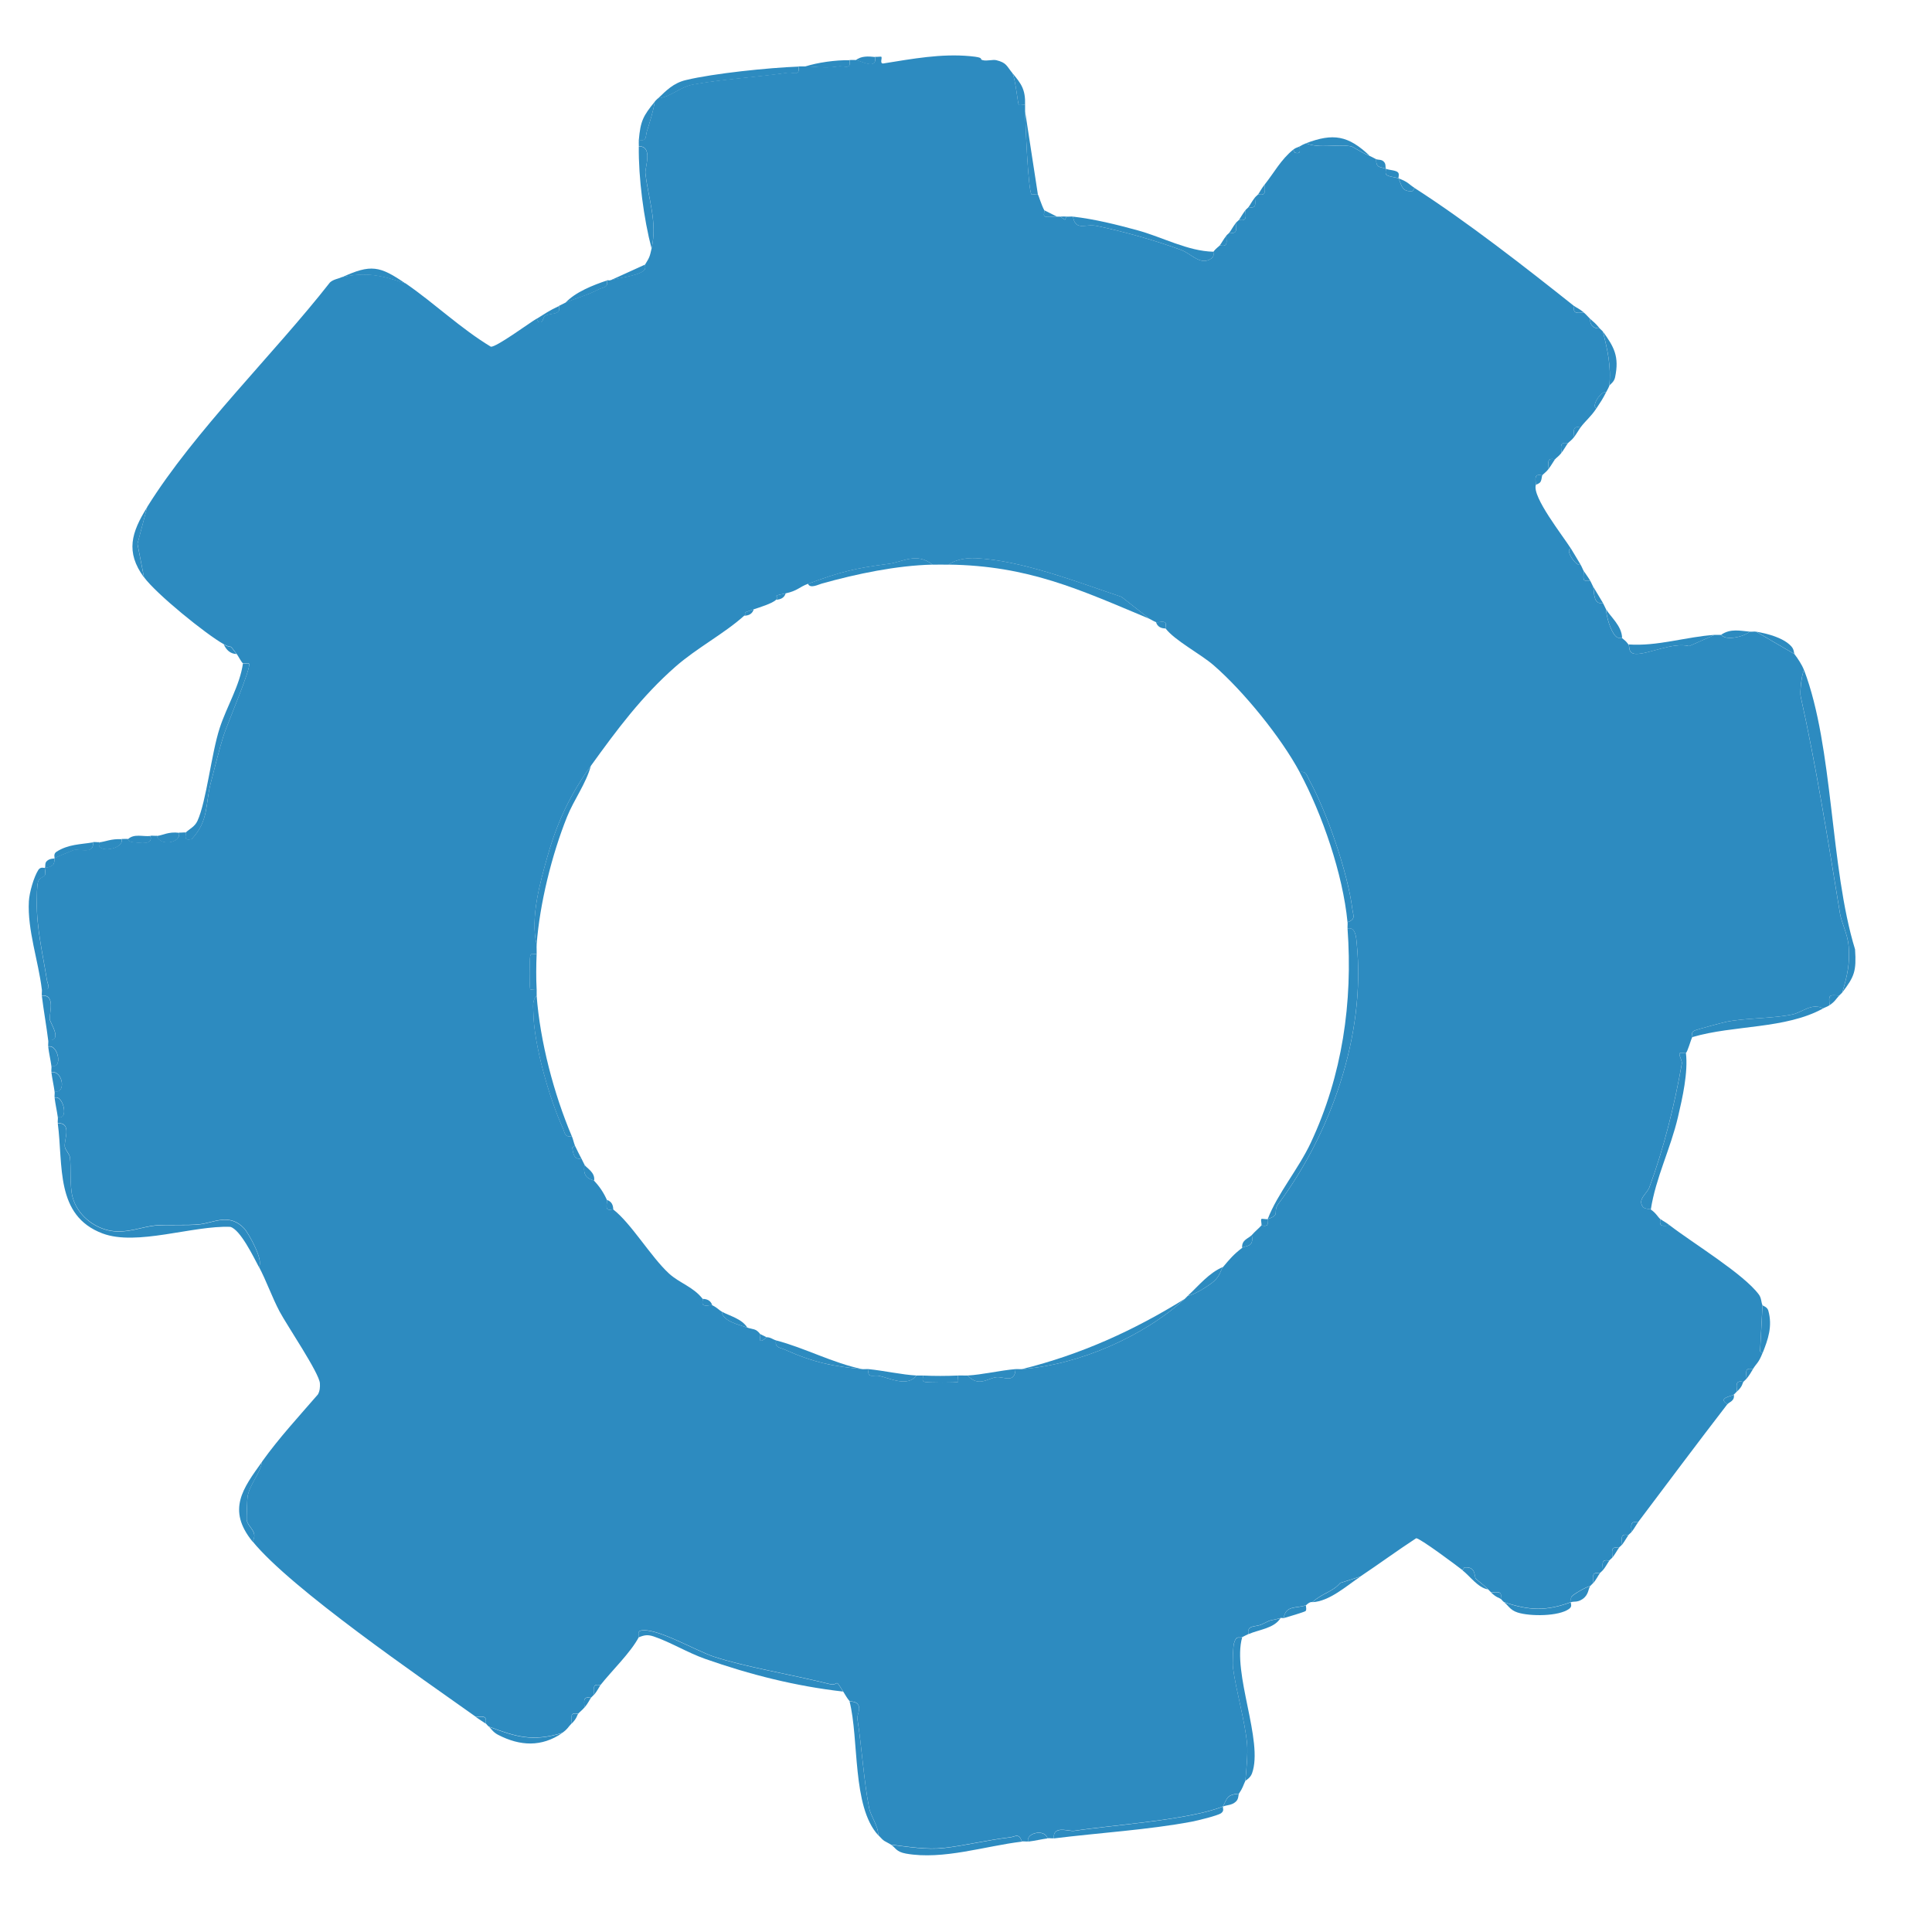
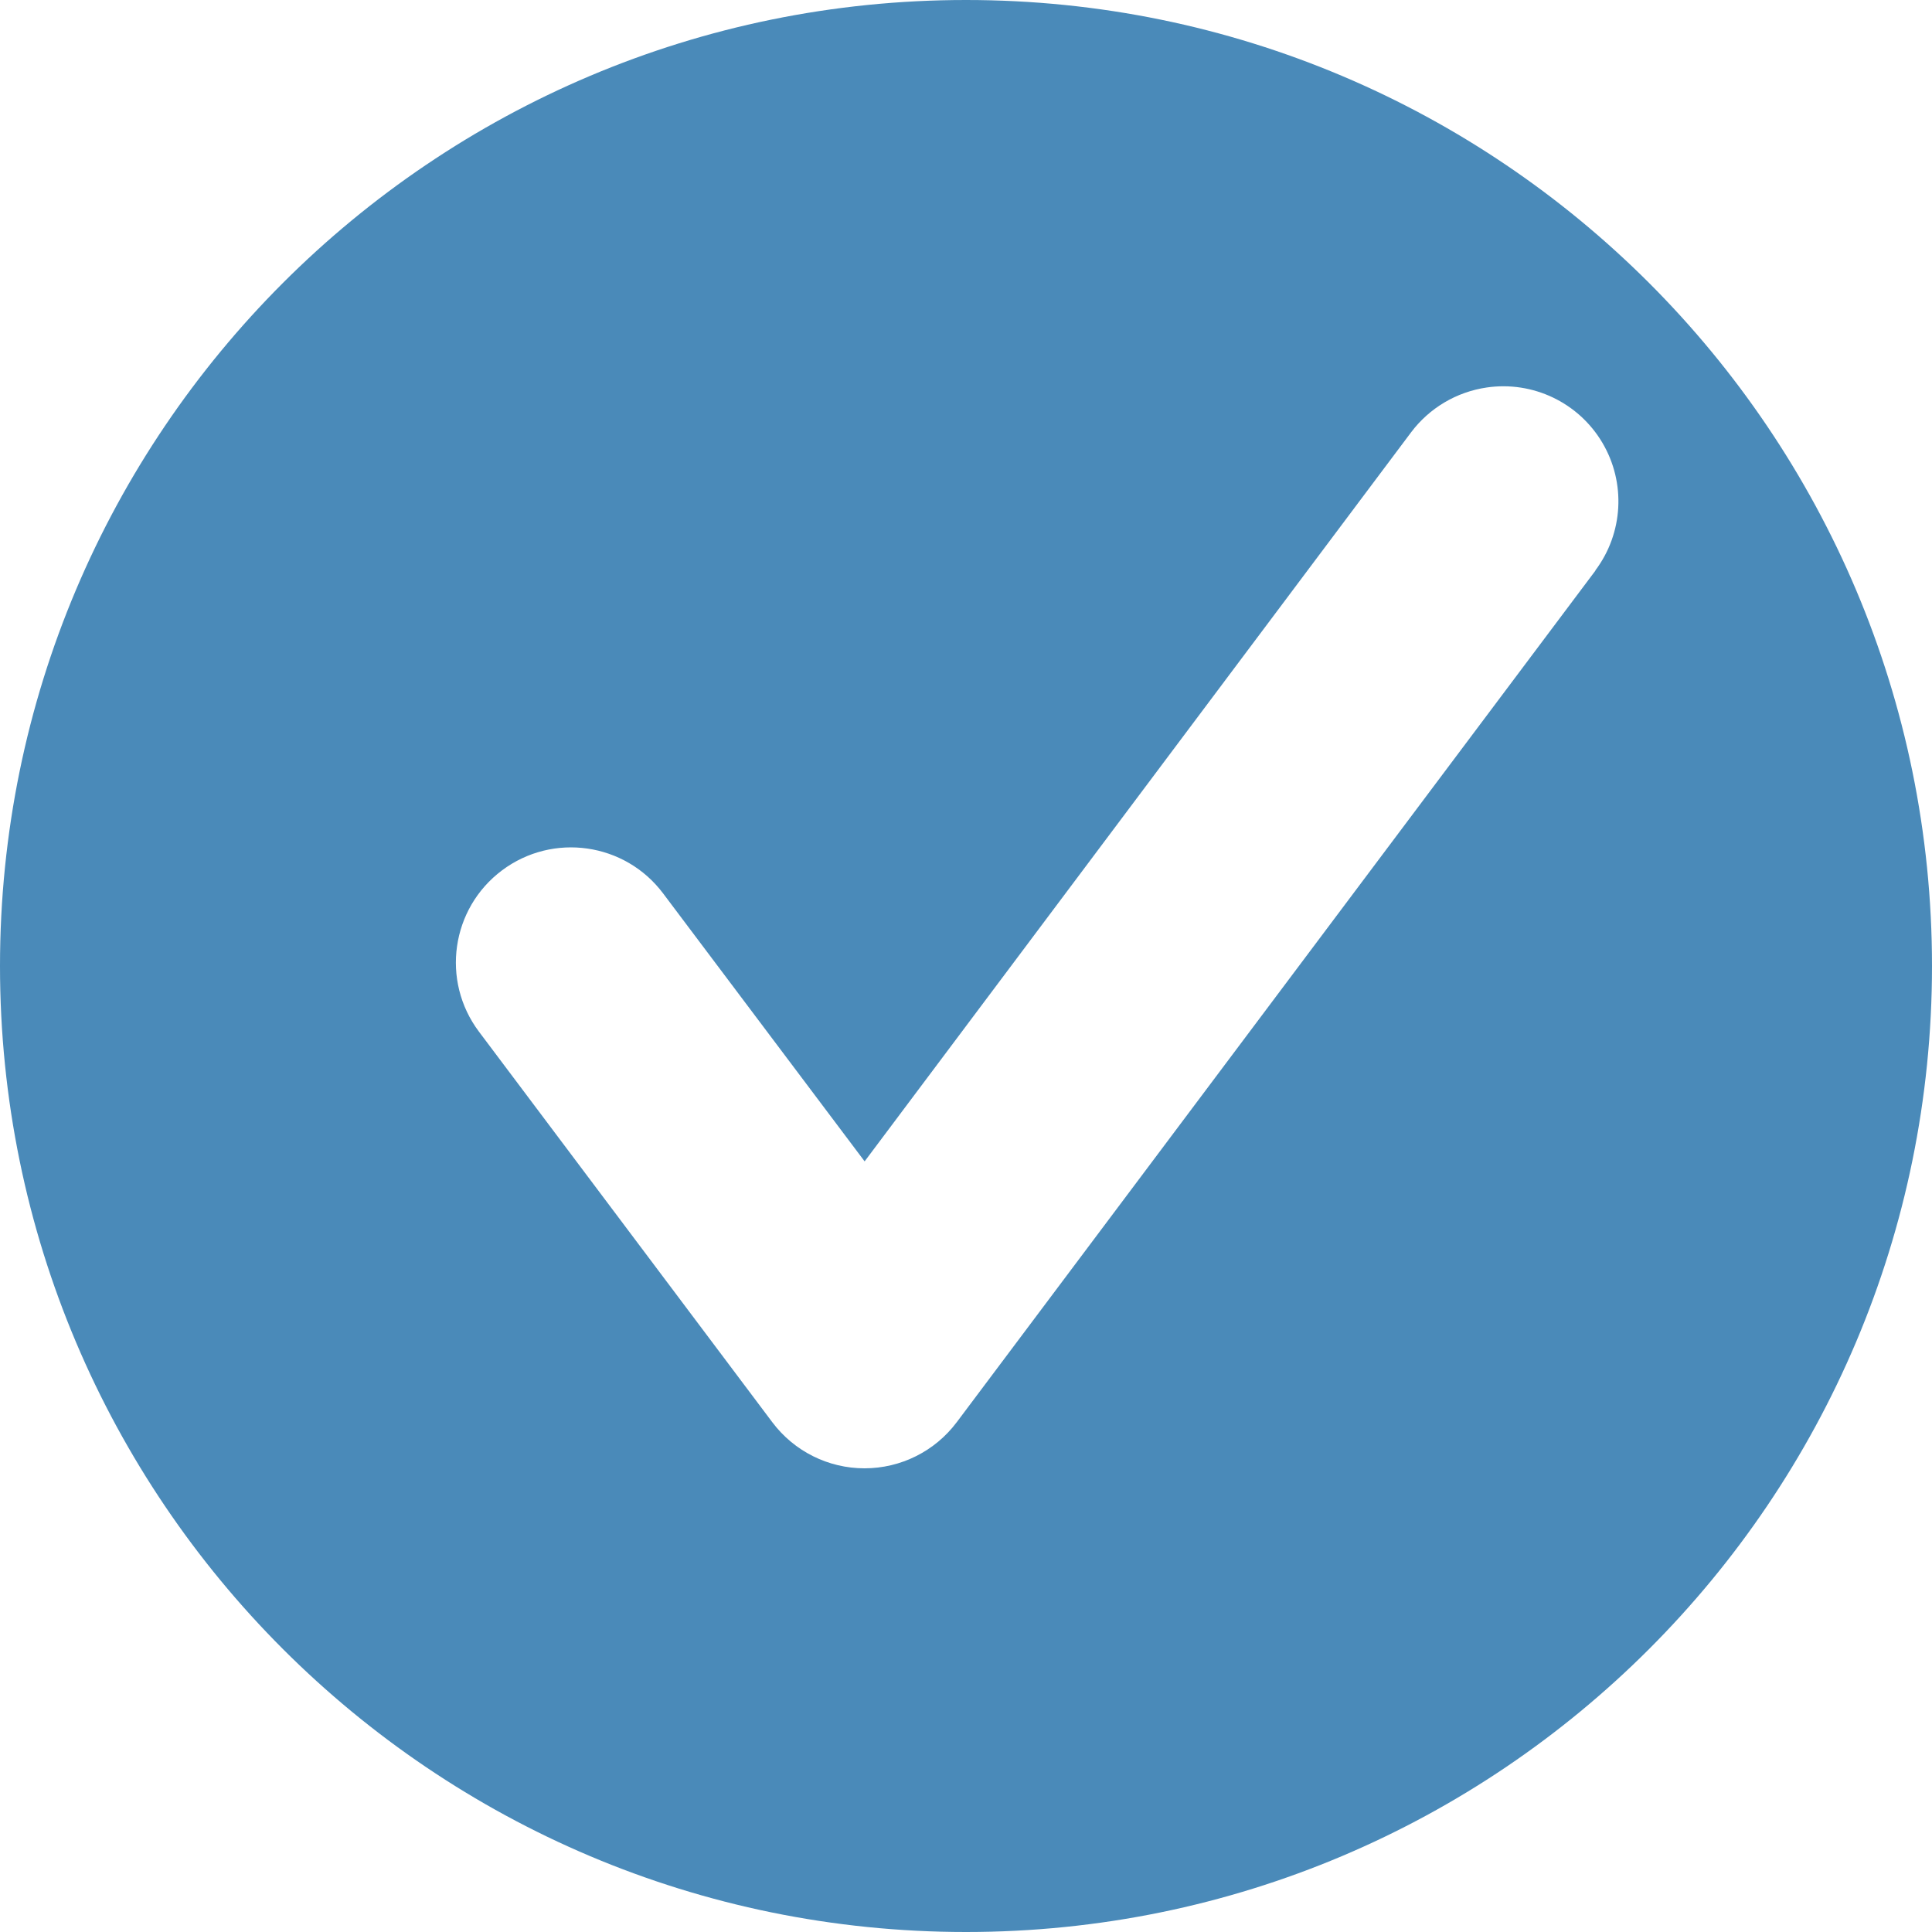
- <svg xmlns="http://www.w3.org/2000/svg" id="Capa_1" data-name="Capa 1" viewBox="0 0 1080 1080">
+ <svg xmlns="http://www.w3.org/2000/svg" id="Layer_1" data-name="Layer 1" viewBox="0 0 89 89">
  <defs>
-     <style>
-       .cls-1 {
-         fill: #2d8bc0;
-       }
-     </style>
+     <style>.cls-1{fill:#4a8ab9;}</style>
  </defs>
-   <path class="cls-1" d="M32.29,627.94c8.08-.29,3.49,9.33,3.91,12.99.23,2.04,2.62,4.06,2.89,6.14.73,5.58-.21,15.63,1.44,22.06,2.51,9.74,11.68,17.41,21.6,18.99,9.2,1.46,17.52-2.39,24.8-3.01,6.94-.6,17.48.11,24.54-.63,7.89-.82,16.82-6.62,25.15,2.43,2.1,2.28,11.04,17.81,8.1,21.35-3.01-5.69-10.44-21.01-15.99-22.44-20.93-.85-52.29,10.89-71.43,3.68-26.58-10.01-21.88-38.11-25.01-61.54Z" />
-   <path class="cls-1" d="M135.8,370.95c.36.3,2.82-.57,3.4.14,1.48,1.82-12.32,34.14-14.21,40.06-2.38,7.46-5.12,18.62-7.23,26.71-3.02,11.56-.94,20.86-10.55,31.2-5.33,1.5-2.81-2.7-3.53-3.53,2.41-2.37,5.16-3.3,6.71-6.68,4.98-10.86,7.75-37.5,12.41-51.83,3.93-12.07,11.22-23.75,13-36.07Z" />
-   <path class="cls-1" d="M51.92,470.89c.87,7.14-7.66,3.43-10.75,4.38-.89.27-10.21,4.17-10.67,4.54-.3.25.15,2.71-.83,3.64-1.96,1.85-4.39,1.52-4.52,1.72-.37.55.65,3.06-.05,4.07-1.1,1.58-3.04,1.26-3.86,3.8-.66,2.04-.62,8.36-.67,11.06-.24,14.44,3.4,29.64,5.56,43.37.53,3.39,2.97,6.3-2.76,5.52-1.9-15.7-8.11-33.21-7.23-49.13.27-4.94,2.73-13.54,5.3-17.59,1.28-2.01,3.54-.89,3.71-1.1.33-.39-.18-2.59.83-3.63,1.87-1.94,4.16-1.41,4.53-1.72.21-.18-.91-2.44,1.1-3.71,6.67-4.22,13.31-4.04,20.31-5.21Z" />
-   <path class="cls-1" d="M446.32,37.23c1,5.79-2.94,3.02-6.24,3.5-17.41,2.55-36.03,3.55-52.3,6.51-8.03,1.46-12.37,6.89-19.99,7.84,4.61-4.46,8.62-8.63,15.57-10.31,15.61-3.77,46.54-6.93,62.95-7.54Z" />
-   <path class="cls-1" d="M146.51,817.11c-1.09,6.77-6.81,12.41-8.14,19.54-.18.94-.57,12.46-.46,13.11.67,4.11,6.57,6.52,3.24,11.97-14.46-17.8-5.35-29.65,5.35-44.62Z" />
-   <path class="cls-1" d="M80.48,322.77c-10.45-14.27-7-25.16,1.78-39.26l-5.43,20.58,3.65,18.68Z" />
-   <path class="cls-1" d="M23.37,556.55c7.96-.41,4.01,10.07,4.46,13.38.29,2.11,7.47,12.32-.89,11.6-.95-7.79-2.55-16.65-3.57-24.98Z" />
-   <path class="cls-1" d="M765.77,87.2c-4.11-1.69-9.56-5.19-10.16-5.32-7.57-1.65-17.81,1.34-25.53-1.81,15.17-5.73,23.56-4.46,35.69,7.14Z" />
-   <path class="cls-1" d="M226.81,158.58c-13-4.48-21.8-6.68-35.69-3.57,16.21-7.4,21.11-6.49,35.69,3.57Z" />
-   <path class="cls-1" d="M474.88,33.66c1.01,5.77-2.91,2.98-6.23,3.5-8.57,1.34-12.91-.13-18.75.07,7.01-2.29,17.25-3.71,24.98-3.57Z" />
-   <path class="cls-1" d="M366.02,56.86c-.89,5.59-2.75,11.3-4.41,16.65-.86,2.78.18,5.73-4.51,4.77.94-10.59,2.38-13.45,8.92-21.42Z" />
-   <path class="cls-1" d="M67.98,469.1c1.55,5.93-14.79,8.29-12.49,1.78,3.85-.45,6.45-2.03,12.49-1.78Z" />
-   <path class="cls-1" d="M573.03,58.64c-1-.13-3.3.33-3.54,0-.52-.75-1.9-14.83-3.6-17.84,4.99,6.02,7.4,9.14,7.14,17.85Z" />
-   <path class="cls-1" d="M100.11,465.54c1.1,5.93-10.82,7.66-12.49,1.78,3.38-.32,6.42-2.54,12.49-1.78Z" />
-   <path class="cls-1" d="M28.72,599.38c6.7-.76,8.19,12.42,1.78,10.71-.41-3.1-1.28-6.88-1.78-10.71Z" />
-   <path class="cls-1" d="M26.94,585.11c5.63-1.48,8.28,12.92,1.78,10.71-.42-3.17-1.29-6.74-1.78-10.71Z" />
-   <path class="cls-1" d="M30.51,613.66c4.98-1.69,8.13,13.24,1.78,10.71-.43-3.17-1.28-6.83-1.78-10.71Z" />
-   <path class="cls-1" d="M84.05,467.32c1.6,5.19-5.14,4.01-9.84,3.51-2.92-.31-2.5-1.72-2.66-1.73,3.41-3.24,8.36-1.31,12.49-1.78Z" />
-   <path class="cls-1" d="M489.15,31.87c1.26,7.7-7.93,2.03-10.71,1.78,2.87-2.47,7.21-2.19,10.71-1.78Z" />
-   <path class="cls-1" d="M132.23,365.6c-3.56-.1-5.71-2.3-7.14-5.35,5.33,3,2.25-1.23,7.14,5.35Z" />
-   <path class="cls-1" d="M726.51,81.84c.18,3.03.64,4.17-2.66,3.55l-.91-1.77c1.41-1.13,2.54-1.18,3.57-1.78Z" />
-   <g>
-     <path class="cls-1" d="M492.72,31.87c.51.54-1.06,3.76.99,3.62,16.32-2.6,32.35-5.62,48.65-4.09,8.7.82,4.67,1.64,6.93,2.22,2.48.65,5.64-.47,7.68.03,5.79,1.43,5.68,3.22,8.92,7.14,1.7,3.01,3.08,17.1,3.6,17.84.24.34,2.54-.12,3.54,0-.03,1.18-.03,2.38,0,3.57.12,5.59,1.63,43.71,3.57,46.42.28.4,3.22-.4,3.57-.02.32.36,1.98,5.99,3.57,8.92.3.54-.62,2.77.15,3.37.98.77,5.1.14,6.99.2.59.02,1.19-.02,1.78,0l2.66,1.78.91-1.78c1.17.1,2.41-.13,3.57,0,1.45,8.29,6.75,3.84,13.37,5.21,14.68,3.03,33.26,8.27,47.24,13.49,5.72,2.14,10.76,9.01,16.83,4.64,1.89-1.36.79-3.29,1.08-3.7,1.46-2.03,3.09-2.92,3.57-3.57,4.51.93,3.85-1.42,3.57-5.35.53-.71,1.35-1.2,1.78-1.78,4.44.92,3.89-1.48,3.57-5.35.53-.7,1.34-1.2,1.78-1.78,4.44.92,3.89-1.48,3.57-5.35.53-.7,1.33-1.19,1.78-1.78,4.44.92,3.89-1.48,3.57-5.35.54-.7,1.32-1.19,1.78-1.78,4.44.92,3.89-1.48,3.57-5.35,5.33-6.67,9.17-14.11,16.06-19.63l.91,1.77c3.3.62,2.83-.52,2.66-3.55,1.29-.76,2.12-1.24,3.57-1.78,7.72,3.16,17.97.16,25.53,1.81.6.13,6.05,3.64,10.16,5.32,1.48.61,2.42,1.25,3.57,1.78-.28,5.22,2.66,4.14,5.35,5.35.27.51-.55,2.22.27,3.25.98,1.23,5.07,1.4,6.87,2.11,1.78,3.82,1.64,7.79,7.88,7.07l1.05-1.71c29.07,18.67,62.03,44.37,89.23,66.03-.89,4.34,1.57,3.95,5.35,3.57,1.63,1.37,2.37,2.43,3.57,3.57-.15,3.54,1.74,5.49,5.35,5.35.53.63,1.29,1.1,1.78,1.78,2.6,10.27,4.69,19.53,3.57,30.34-.57,1.44-1.15,2.33-1.78,3.57-2.54-1.24-8.71,7.94-5.35,8.92-3.15,4.79-6.13,6.95-8.92,10.71-4.36-.9-3.93,1.55-3.57,5.35-1.37,1.84-2.97,2.78-3.57,3.57-4.5-.93-3.86,1.43-3.57,5.35-1.36,1.8-2.96,2.78-3.57,3.57-4.5-.93-3.86,1.43-3.57,5.35-1.29,1.73-3.2,3.04-3.57,3.57-4.49-.93-3.87,1.44-3.57,5.35-2.22,6.67,15.13,28.51,19.63,35.69-3.83.26,3.07,10.49,5.35,8.92.84,1.37,1.27,2.74,1.78,3.57-.1,4.2-1.19,6.2,3.57,5.35.81,1.34,1.23,2.63,1.78,3.57.51,3.83.19,10.05,5.35,8.92.77,1.32,1.22,2.58,1.78,3.57.18,4.22,2.48,12.01,5.24,14.9,1.69,1.76,3.47.97,3.68,1.16,1.7,1.47,2.01,1.44,3.57,3.57.95,1.29-.51,5.18,4.31,5.29,7.04.16,20.61-6.72,29.63-4.36l14.24-6.28c1.18-.08,2.38.05,3.57,0,.31-.01,1.12,1.97,5.96,1.69,2.96-.17,7.79-1.4,10.1-3.47,1.17.09,2.48-.18,3.57,0l21.42,12.49c1.89,2.47,4.23,5.98,5.35,8.92-1.43,2.8-2.37,12.53-1.84,14.89,8.39,37.5,15.35,80.81,21.95,121.16.89,5.46,4.29,11.4,4.84,18.34.8,10.05-.8,16.5-3.53,25.85-.5.66-1.22,1.18-1.78,1.78-5.77-.52-5.88-.42-5.35,5.35-1.41.97-2.46,1.17-3.57,1.78-6.66-3.19-11.74,2.27-17.17,3.4-11.31,2.35-26.15,1.92-36.76,4.07-2.51.51-16.65,4.31-18.06,4.98-2.26,1.07-.82,2.84-1.18,3.61-1.02,2.15-2.54,8.03-3.57,8.92-.36.31-2.92-.56-3.48.14-.71.89,1.53,3.99,1.2,5.84-4.16,23.45-10.13,47.51-18.14,69.05-1.34,3.6-6.59,6.52-3.77,10.77,1.07,1.6,3.8,1.15,4.56,1.65,3.03,2.02,4.02,4.35,5.35,5.35-.93,4.49,1.44,3.86,5.35,3.57,12.85,9.89,41.32,27.17,49.76,38.66,1.45,1.98,1.24,4.31,2,5.95l-1.37,25.73,1.37,1.04c-2.3,5.75-3.22,5.45-5.35,8.92-4.52-.93-3.85,1.41-3.57,5.35-.53.68-1.23,1.16-1.78,1.78-4.44-.92-3.89,1.48-3.57,5.35-.62.56-1.12,1.27-1.78,1.78-1.34,1.03-9.31,1.74-3.57,5.35-16.81,21.8-33.43,44.06-49.97,66.03-4.34-.89-3.95,1.57-3.57,5.35-.53.71-1.34,1.2-1.78,1.78-4.44-.92-3.89,1.48-3.57,5.35-.53.7-1.34,1.19-1.78,1.78-4.44-.92-3.89,1.48-3.57,5.35-.54.7-1.33,1.19-1.78,1.78-4.44-.92-3.89,1.48-3.57,5.35-.54.7-1.33,1.19-1.78,1.78-4.44-.92-3.89,1.48-3.57,5.35-.53.65-1.26,1.15-1.78,1.78-2.19.28-9.6,4.71-10.32,5.78-.86,1.27-.15,2.67-.39,3.14-13.94,5.17-23.49,4.74-37.48,0-.71-.47-1.16-1.25-1.78-1.78.92-4.44-1.48-3.89-5.35-3.57-.61-.59-1.19-1.18-1.78-1.78-3.17-3.25-4.81-4-6.72-5.88-1.16-1.13.31-7.01-6.48-6.36l-1.07,1.53c-3.52-2.75-23.69-17.82-25.88-17.82-10.59,6.92-20.71,14.36-31.23,21.39l-11.22,3.58c-4.49,5.18-9.37,5.28-15.55,10.7-.17.15-1.14-.56-3.57,1.78-5.76,1.89-11.33-.11-12.49,7.14-.56.14-1.24-.16-1.78,0-6.09,1.77-4.07.25-10.31,3.44-3.44,1.76-8.76.17-7.54,5.48-1.21.53-2.37,1.22-3.57,1.78-1.74.82-3.22-1.51-4.61,3.49-.5,1.8-.84,11.36-.58,13.32,1.79,13.48,6.75,29.87,7.93,42.88.49,5.46-.44,14.79-.96,20.61-1.41,3.05-1.34,3.81-3.57,7.14-6.97.58-6.61,2.7-8.92,7.14-18.79,7.58-60.74,10.28-83.25,13.66-2.99.45-11.96-3.35-11.33,4.19-1.16.15-2.41-.14-3.57,0-1.32-5.48-12.32-3.01-10.71,1.78-1.16.14-2.41-.14-3.57,0-1.73-4.99-3.63-2.69-6.73-2.33-12.29,1.43-25.54,4.69-36.94,5.95-9.64,1.06-19.97-.71-29.5-1.84-4.1-2.46-3.34-1.21-7.14-5.35,0-5.42-4.13-10.27-5.11-15.29-2.98-15.37-4.04-33.44-6.55-49.8-.28-1.79,1.52-4.54.82-6.94-.9-3.11-4.81-2.48-5.22-2.92-1.16-1.24-2.59-3.76-3.57-5.35-5.07-8.27-1.97-2.78-7.68-4.2-21.82-5.42-47.08-9.52-64.58-15.26-9.97-3.27-32.4-16.56-40.9-14.55-2.19.52-.64,2.89-1.05,3.67-4.6,8.72-15.22,18.89-21.42,26.77-4.36-.9-3.93,1.55-3.57,5.35-.54.66-1.28,1.16-1.78,1.78-4.44-.92-3.89,1.48-3.57,5.35-1.37,1.64-2.67,2.54-3.57,3.57-4.5-.93-3.86,1.43-3.57,5.35-1.99,1.97-2.26,3.23-5.35,5.35-16.52,4.98-25.53,2.28-41.05-3.57-.74-.47-1.21-1.4-1.78-1.78.92-4.44-1.48-3.89-5.35-3.57-30.99-22.06-103.33-71.59-124.92-98.15,3.33-5.45-2.57-7.86-3.24-11.97-.11-.65.28-12.17.46-13.11,1.33-7.13,7.04-12.77,8.14-19.54,9.48-13.25,20.55-25.2,31.19-37.51,1.08-1.93,1.24-4.05,1.11-6.21-.33-5.73-18.45-32.41-22.53-40.12-4.29-8.12-7.32-17-11.56-25.02,2.93-3.53-6-19.07-8.1-21.35-8.33-9.05-17.26-3.25-25.15-2.43-7.06.73-17.6.03-24.54.63-7.27.63-15.59,4.48-24.8,3.01-9.93-1.58-19.1-9.24-21.6-18.99-1.65-6.42-.71-16.47-1.44-22.06-.27-2.08-2.66-4.1-2.89-6.14-.42-3.67,4.17-13.29-3.91-12.99-.15-1.15.16-2.42,0-3.57,6.35,2.53,3.2-12.4-1.78-10.71-.15-1.16.15-2.41,0-3.57,6.41,1.71,4.91-11.47-1.78-10.71-.15-1.15.15-2.41,0-3.57,6.49,2.21,3.85-12.18-1.78-10.71-.14-1.16.14-2.41,0-3.57,8.36.72,1.18-9.49.89-11.6-.45-3.31,3.5-13.79-4.46-13.38-.14-1.16.14-2.41,0-3.57,5.73.79,3.29-2.13,2.76-5.52-2.16-13.73-5.8-28.93-5.56-43.37.04-2.7,0-9.02.67-11.06.82-2.54,2.77-2.21,3.86-3.8.7-1.02-.32-3.52.05-4.07.13-.2,2.56.13,4.52-1.72.98-.92.53-3.39.83-3.64.46-.37,9.78-4.27,10.67-4.54,3.09-.95,11.62,2.76,10.75-4.38,1.11-.19,2.42.14,3.57,0-2.3,6.51,14.05,4.14,12.49-1.78,1.18.05,2.4-.1,3.57,0,.16.01-.27,1.42,2.66,1.73,4.69.49,11.43,1.68,9.84-3.51,1.16-.13,2.4.11,3.57,0,1.67,5.88,13.59,4.14,12.49-1.78,1.06.13,3.34-.26,3.57,0,.72.83-1.8,5.03,3.53,3.53,9.61-10.34,7.53-19.64,10.55-31.2,2.11-8.09,4.85-19.25,7.23-26.71,1.89-5.92,15.69-38.24,14.21-40.06-.58-.71-3.04.15-3.4-.14-1-.83-2.5-3.91-3.57-5.35-4.89-6.59-1.81-2.35-7.14-5.35-10.16-5.72-37.75-28.1-44.62-37.48l-3.65-18.68,5.43-20.58c26.55-42.61,71.02-85.69,102.17-125.52,1.92-1.75,4.59-2.01,6.69-2.97,13.89-3.11,22.7-.91,35.69,3.57,16.21,11.17,30.6,25.1,47.57,35.34,3.03.29,20.96-12.88,25.6-15.71l.91,1.77c3.1,1.25,2.21-2.53,3.98-3.46,3.34-1.76,8.84-.05,7.6-5.45,1.18-.55,2.33-1.21,3.57-1.78,5.4-2.51,11.98-3.99,18.5-7.46,2.5-1.33,5.64-.71,4.7-5.03.53-.18,1.25.17,1.78,0,4.37-1.42,14.25-2.19,18.55-5.21,1.94-1.36.77-3.2,1.09-3.72,2.48-4.03,2.53-4.29,3.57-8.92,3.34-14.85-1.87-27.91-3.45-42.07-.35-3.12,4.45-15.15-3.69-15.04.01-1.18-.1-2.4,0-3.57,4.69.96,3.65-1.99,4.51-4.77,1.67-5.35,3.53-11.06,4.41-16.65.53-.64,1.19-1.21,1.78-1.78,7.62-.94,11.95-6.37,19.99-7.84,16.27-2.96,34.89-3.96,52.3-6.51,3.3-.48,7.24,2.29,6.24-3.5,1.19-.04,2.38.04,3.57,0,5.84-.2,10.18,1.28,18.75-.07,3.32-.52,7.24,2.27,6.23-3.5,1.18.02,2.4-.1,3.57,0,2.78.24,11.97,5.92,10.71-1.78,1.06.12,3.33-.26,3.57,0ZM451.68,326.34c-5,1.86-5.86,3.94-12.49,5.35-9.26,1.97-2.73.87-5.35,3.57-2.03,2.08-9.37,4.3-12.49,5.35-8.51,2.88-2.34.85-5.35,3.57-11.08,10-26.48,18.02-38.42,28.51-18.85,16.55-32.72,35.22-47.24,55.37-10.93,15.17-18.45,30.28-24.09,49.97-4.22,14.73-9.98,35.21-6.25,49.97-.13,1.77.07,3.58,0,5.35-1.65.17-3.11-.96-3.6,1.13-.41,1.72-.52,17.78.04,18.52.22.29,2.57-.17,3.57-.01.06,1.18-.09,2.39,0,3.57-2.69,2.83-1.87,6.42-1.83,9.87.25,17.45,9.05,48.06,16.39,64,1.22,2.64.96,5.55,5.07,4.65.78,1.84,1.14,3.94,1.78,5.35l-1.49,1.08c.43,3.32.99,7.08,5.06,6.06.64,1.19,1.2,2.55,1.78,3.57-1.51,8.19,4.52,8.04,5.35,8.92,3.05,3.23,5.34,6.65,7.14,10.71.41.92-.79,3.89.28,5.07.82.91,2.94.01,3.29.28,9.95,7.68,21.11,26.57,31.14,35.78,5.8,5.33,13.62,7.44,18.83,14.19.27.35-.62,2.47.28,3.29,1.18,1.07,4.15-.13,5.07.28,2.57,1.15,3.93,2.81,5.35,3.57.31,5.33,9.76,7.34,14.28,8.92,3.01,1.06,4.73.36,7.14,3.57.4.54-.45,3.09.01,3.57.96,1.01,3.36-1.78,3.56-1.78,2.24-.03,3.72,1.36,5.35,1.78-.88,4.08,1.99,3.88,4.65,5.07,16.57,7.4,27.07,9.43,43.53,10.99,1.17.11,2.4-.12,3.57,0-1.06,5.54,2.74,3.02,5.94,3.78,6.68,1.6,15.79,6.26,20.83-.21,1.18.06,2.38-.06,3.57,0,.17,1.65-.96,3.11,1.13,3.6,1.72.41,17.78.52,18.52-.04.29-.22-.17-2.57-.01-3.57,1.78-.08,3.58.09,5.35,0,6.13,6.61,11.05,1.66,15.88.99,4.2-.58,10.53,3.81,10.89-4.55,1.18-.1,2.39.09,3.57,0,31.93-2.39,67.91-18.21,91.02-39.26.62-.56,1.17-1.21,1.78-1.78,3.45-.26,12.02-5.89,14.36-7.9,3.82-3.3,3.9-6.53,5.28-8.16,3.79-4.5,5.88-7.03,10.71-10.71,1.92-1.46,6.74-.04,5.35-7.14,1.86-2.09,4.07-3.88,5.35-5.35,5.22.93,2.88-1.79,3.57-3.57,7.44-2.45,2.58-3.99,5.88-8.41,28.87-38.75,49.09-93.76,43.87-145.76-.26-2.61-.51-9.52-5.13-8.22-.09-1.18.11-2.4,0-3.57,4.8-1.71,3.14-3.71,2.71-7.18-2.53-20.36-14.2-54.33-24.13-72.31-1.35-2.44-1.63-5.17-5.34-4.38-10.46-19.51-31.44-45.31-48.16-59.81-7.29-6.31-21.62-13.74-26.79-20.5-.28-.36.62-2.53-.25-3.31-1.13-1.03-4,.14-5.11-.26-1.63-.59-2.55-1.36-3.57-1.78l-15.7-12.33c-24.68-8.23-55.48-20.37-81.65-21.63-4.74-.23-11.17.7-15.08,3.63-2.97-.04-5.96-.07-8.92,0-8.9-7.14-16.68-1.45-24.53-.45-18.66,2.37-27.22,4.54-45.07,11.16Z" />
-     <path class="cls-1" d="M1029.89,554.77c2.73-9.36,4.34-15.81,3.53-25.85-.56-6.94-3.95-12.88-4.84-18.34-6.6-40.35-13.55-83.66-21.95-121.16-.53-2.36.42-12.09,1.84-14.89,16.55,43.43,14.41,110.2,28.52,156.18.8,12.22-.36,15.12-7.11,24.06Z" />
-     <path class="cls-1" d="M357.09,915.26c.41-.78-1.14-3.16,1.05-3.67,8.51-2.01,30.93,11.28,40.9,14.55,17.5,5.74,42.76,9.83,64.58,15.26,5.71,1.42,2.61-4.07,7.68,4.2-26.7-3.05-51.94-9.44-77.18-18.3-9.5-3.33-19.93-9.61-28.69-12.51-3.34-1.11-5.16-.81-8.34.47Z" />
-     <path class="cls-1" d="M692.6,1002.71c-.5.74-.02,2.82-1.77,4.43-2.26,2.08-4.89,1.79-7.15,2.71-.38.73.96,2.26-1.06,3.73-1.9,1.38-13.18,4.13-16.35,4.73-24.24,4.58-52.35,6.28-77.17,9.38-.62-7.54,8.34-3.74,11.33-4.19,22.51-3.38,64.46-6.08,83.25-13.66,2.31-4.44,1.96-6.56,8.92-7.14Z" />
-     <path class="cls-1" d="M942.45,588.67c1.26,10.85-1.91,24.9-4.44,35.71-4.19,17.9-12.46,34.02-15.19,51.74-.76-.5-3.49-.05-4.56-1.65-2.82-4.25,2.43-7.16,3.77-10.77,8.01-21.54,13.98-45.6,18.14-69.05.33-1.85-1.91-4.95-1.2-5.84.56-.7,3.12.17,3.48-.14Z" />
-     <path class="cls-1" d="M694.39,915.26c-5.76,20.11,12.07,58.04,5.49,76.07-1,2.75-3.49,3.79-3.7,4.24.51-5.81,1.45-15.15.96-20.61-1.17-13.02-6.14-29.4-7.93-42.88-.26-1.96.08-11.52.58-13.32,1.38-5,2.87-2.67,4.61-3.49Z" />
-     <path class="cls-1" d="M490.94,1025.91c-14.74-16.07-10.61-53.63-16.06-74.95.41.44,4.32-.2,5.22,2.92.7,2.41-1.1,5.15-.82,6.94,2.51,16.36,3.57,34.43,6.55,49.8.97,5.02,5.11,9.87,5.11,15.29Z" />
-     <path class="cls-1" d="M571.25,1029.48c-20.48,2.43-44,10.36-64.71,6.71-5.78-1.02-5.76-3.31-8.46-4.93,9.53,1.13,19.86,2.91,29.5,1.84,11.4-1.26,24.65-4.52,36.94-5.95,3.1-.36,5-2.66,6.73,2.33Z" />
-     <path class="cls-1" d="M1019.19,563.69c-21.1,11.69-49.95,9.2-73.17,16.06.37-.77-1.08-2.54,1.18-3.61,1.41-.67,15.54-4.47,18.06-4.98,10.61-2.15,25.45-1.72,36.76-4.07,5.43-1.13,10.51-6.6,17.17-3.4Z" />
-     <path class="cls-1" d="M678.32,140.73c-.29.41.81,2.34-1.08,3.7-6.08,4.38-11.11-2.5-16.83-4.64-13.98-5.22-32.56-10.46-47.24-13.49-6.62-1.36-11.91,3.08-13.37-5.21,12.11,1.4,24.28,4.42,36.08,7.65,14.12,3.87,27.99,11.64,42.45,11.98Z" />
-     <path class="cls-1" d="M357.09,81.84c8.14-.11,3.34,11.92,3.69,15.04,1.58,14.16,6.79,27.22,3.45,42.07-4.4-16.79-7.35-39.49-7.14-57.11Z" />
-     <path class="cls-1" d="M958.51,354.89l-14.24,6.28c-9.02-2.36-22.6,4.53-29.63,4.36-4.82-.11-3.36-4-4.31-5.29,16.3,1.16,32.04-4.27,48.18-5.35Z" />
-     <path class="cls-1" d="M580.17,108.61c-.35-.39-3.28.41-3.57.02-1.94-2.71-3.45-40.82-3.57-46.42l7.14,46.4Z" />
-     <path class="cls-1" d="M888.91,886.71c-1.09,1.32-.74,4.87-4.39,7.27-2.89,1.9-4.64,1.04-6.32,1.66-.39.79,1,2.23-1.06,3.73-5.84,4.27-21.86,4.25-28.79,2.03-4.39-1.41-5.41-4.28-7.63-5.76,13.98,4.74,23.54,5.17,37.48,0,.23-.47-.48-1.87.39-3.14.72-1.07,8.13-5.5,10.32-5.78Z" />
-     <path class="cls-1" d="M314.26,968.8c-11.48,7.85-23.47,7.36-35.82.98-3.08-1.59-4.07-3.81-5.22-4.55,15.51,5.85,24.53,8.55,41.05,3.57Z" />
-     <path class="cls-1" d="M899.62,215.69c1.12-10.81-.97-20.06-3.57-30.34,6.13,8.51,9.28,13.86,6.78,25.61-.59,2.78-2.85,3.84-3.21,4.73Z" />
-     <path class="cls-1" d="M985.28,756.43l-1.37-1.04,1.37-25.73c.14.31,2.61.84,3.21,2.96,2.47,8.8-.15,16.15-3.21,23.81Z" />
-     <path class="cls-1" d="M339.25,156.8c.95,4.32-2.2,3.7-4.7,5.03-6.52,3.48-13.1,4.96-18.5,7.46,5.49-5.99,15.53-9.92,23.2-12.49Z" />
-     <path class="cls-1" d="M715.8,904.55c-3.5,5.72-12.06,6.4-17.85,8.92-1.22-5.31,4.1-3.72,7.54-5.48,6.24-3.19,4.22-1.68,10.31-3.44Z" />
-     <path class="cls-1" d="M360.66,147.87c-.32.52.85,2.36-1.09,3.72-4.29,3.01-14.17,3.78-18.55,5.21l19.63-8.92Z" />
-     <path class="cls-1" d="M906.76,356.67c-.21-.18-1.99.6-3.68-1.16-2.77-2.89-5.06-10.68-5.24-14.9,2.37,4.13,8.84,9.32,8.92,16.06Z" />
-     <path class="cls-1" d="M1003.12,365.6l-21.42-12.49c6.29,1.06,15.17,3.36,19.6,8.14,1.73,1.87,1.45,3.87,1.82,4.35Z" />
-     <path class="cls-1" d="M978.14,353.1c-2.31,2.07-7.15,3.3-10.1,3.47-4.84.28-5.65-1.7-5.96-1.69,5.29-3.73,10.94-2.18,16.06-1.78Z" />
-     <path class="cls-1" d="M760.42,881.35c-7.63,5.11-17.31,13.85-26.77,14.28,6.18-5.42,11.05-5.52,15.55-10.7l11.22-3.58Z" />
-     <path class="cls-1" d="M585.52,1027.69c-3,.37-6.77,1.31-10.71,1.78-1.61-4.79,9.39-7.27,10.71-1.78Z" />
-     <path class="cls-1" d="M774.69,94.33c1.76.79,5.79.8,6.86,2.12.82,1.02.02,2.68.28,3.24,5.8,2.3,5.19,2.96,8.92,5.35l-1.05,1.71c-6.24.73-6.09-3.24-7.88-7.07-1.8-.71-5.89-.87-6.87-2.11-.82-1.02,0-2.74-.27-3.25-2.69-1.21-5.64-.13-5.35-5.35,1.17.55,3.13-.07,4.51,1.72.99,1.29.5,2.96.85,3.63Z" />
-     <path class="cls-1" d="M730.08,897.41c-.25.24.54,2.43-.28,3.2-.47.44-10.41,3.47-12.22,3.93,1.16-7.24,6.73-5.24,12.49-7.14Z" />
-     <path class="cls-1" d="M817.52,877.78l1.07-1.53c6.79-.66,5.32,5.23,6.48,6.36,1.92,1.87,3.55,2.63,6.72,5.88-5.65-.96-9.91-7.29-14.28-10.71Z" />
-     <path class="cls-1" d="M312.48,171.07c1.24,5.4-4.26,3.68-7.6,5.45-1.77.94-.88,4.71-3.98,3.46l-.91-1.77c5-3.05,6.72-4.45,12.49-7.14Z" />
-     <path class="cls-1" d="M896.05,337.04c-5.16,1.12-4.84-5.09-5.35-8.92,1.61,2.72,3.64,5.98,5.35,8.92Z" />
-     <path class="cls-1" d="M894.26,183.57c-3.61.14-5.5-1.82-5.35-5.35,2.62,2.49,2.32,1.76,5.35,5.35Z" />
-     <path class="cls-1" d="M969.22,779.63c.61,3.56-2.57,4.06-3.57,5.35-5.74-3.62,2.23-4.33,3.57-5.35Z" />
-     <path class="cls-1" d="M1028.11,556.55c-2.08,2.22-2.25,3.22-5.35,5.35-.52-5.77-.42-5.88,5.35-5.35Z" />
-     <path class="cls-1" d="M590.88,121.1c-1.89-.06-6.02.57-6.99-.2-.77-.61.15-2.83-.15-3.37l7.14,3.57Z" />
-     <path class="cls-1" d="M706.88,103.26c.32,3.87.87,6.27-3.57,5.35.81-1.03,1.67-2.98,3.57-5.35Z" />
-     <path class="cls-1" d="M979.92,765.35c-1.55,2.52-1.55,2.76-3.57,5.35-.28-3.94-.95-6.28,3.57-5.35Z" />
-     <path class="cls-1" d="M701.52,110.4c.32,3.87.87,6.27-3.57,5.35.89-1.16,1.79-3.08,3.57-5.35Z" />
-     <path class="cls-1" d="M974.57,772.49c-.62.69-.29,2.38-3.57,5.35-.32-3.87-.87-6.27,3.57-5.35Z" />
-     <path class="cls-1" d="M696.17,117.53c.32,3.87.87,6.27-3.57,5.35.9-1.2,1.93-3.19,3.57-5.35Z" />
-     <path class="cls-1" d="M915.68,851.01c-.9,1.2-1.98,3.24-3.57,5.35-.38-3.78-.77-6.24,3.57-5.35Z" />
-     <path class="cls-1" d="M910.32,858.15c-.92,1.22-1.94,3.2-3.57,5.35-.32-3.87-.87-6.27,3.57-5.35Z" />
-     <path class="cls-1" d="M904.97,865.29c-.92,1.21-1.86,3.13-3.57,5.35-.32-3.87-.87-6.27,3.57-5.35Z" />
-     <path class="cls-1" d="M899.62,872.43c-.84,1.09-1.86,3.14-3.57,5.35-.32-3.87-.87-6.27,3.57-5.35Z" />
-     <path class="cls-1" d="M876.42,247.81c-.85,1.11-1.92,3.18-3.57,5.35-.29-3.92-.93-6.28,3.57-5.35Z" />
-     <path class="cls-1" d="M894.26,879.57c-.9,1.16-1.59,2.91-3.57,5.35-.32-3.87-.87-6.27,3.57-5.35Z" />
-     <path class="cls-1" d="M690.82,124.67c.32,3.87.87,6.27-3.57,5.35.96-1.29,1.91-3.17,3.57-5.35Z" />
-     <path class="cls-1" d="M685.46,131.81c.28,3.94.94,6.28-3.57,5.35.94-1.27,1.99-3.24,3.57-5.35Z" />
-     <path class="cls-1" d="M885.34,174.64c-3.78.38-6.24.77-5.35-3.57,1.04.83,2.78,1.41,5.35,3.57Z" />
-     <path class="cls-1" d="M897.83,219.26c-2.07,4.08-2.99,5.32-5.35,8.92-3.36-.98,2.81-10.17,5.35-8.92Z" />
-     <path class="cls-1" d="M883.55,238.89c-.96,1.3-1.96,3.19-3.57,5.35-.36-3.8-.79-6.25,3.57-5.35Z" />
-     <path class="cls-1" d="M933.52,685.04c-3.92.29-6.28.92-5.35-3.57,1.21.91,3.07,1.81,5.35,3.57Z" />
-     <path class="cls-1" d="M888.91,324.55c-4.75.85-3.67-1.15-3.57-5.35.96,1.55,2.17,3.02,3.57,5.35Z" />
-     <path class="cls-1" d="M883.55,315.63c-2.28,1.57-9.18-8.67-5.35-8.92,1.88,3,3.54,5.97,5.35,8.92Z" />
-     <path class="cls-1" d="M335.68,942.03c-.85,1.07-1.6,2.94-3.57,5.35-.36-3.8-.79-6.25,3.57-5.35Z" />
-     <path class="cls-1" d="M330.32,949.17c-.75.93-1.47,2.84-3.57,5.35-.32-3.87-.87-6.27,3.57-5.35Z" />
-     <path class="cls-1" d="M323.18,958.09c-.63.72-.6,2.42-3.57,5.35-.29-3.92-.93-6.28,3.57-5.35Z" />
-     <path class="cls-1" d="M266.08,959.88c3.87-.32,6.27-.87,5.35,3.57-1.88-1.27-3.31-2.12-5.35-3.57Z" />
-     <path class="cls-1" d="M862.14,265.66c-.25.36-.23,2.19-.92,3.56-.61,1.22-2.58,1.6-2.65,1.8-.3-3.91-.92-6.28,3.57-5.35Z" />
-     <path class="cls-1" d="M869.28,256.74c-.78,1.01-2.05,3.31-3.57,5.35-.29-3.92-.93-6.28,3.57-5.35Z" />
-     <path class="cls-1" d="M833.59,890.28c3.87-.32,6.27-.87,5.35,3.57-.8-.69-2.49-.77-5.35-3.57Z" />
-     <path class="cls-1" d="M596.23,121.1l-.91,1.78-2.66-1.78c.8.03,1.27-.19,3.57,0Z" />
-     <path class="cls-1" d="M753.28,519.07c4.63-1.3,4.87,5.61,5.13,8.22,5.22,52.01-14.99,107.02-43.87,145.76-3.3,4.42,1.56,5.97-5.88,8.41-.68,1.78,1.65,4.5-3.57,3.57.41-.47-.45-3.12,0-3.57.43-.42,2.61.31,3.57,0,5.54-14.39,17.21-27.97,24.14-42.79,17.52-37.46,23.49-78.3,20.48-119.61Z" />
-     <path class="cls-1" d="M530.2,315.63c3.91-2.93,10.34-3.86,15.08-3.63,26.17,1.27,56.97,13.4,81.65,21.63l15.7,12.33c-39.41-16.5-67.7-29.74-112.43-30.34Z" />
-     <path class="cls-1" d="M330.32,428.06c-2.81,10.19-9.46,18.89-13.35,28.58-8.53,21.27-15.27,48.5-16.98,71.35-3.74-14.76,2.03-35.24,6.25-49.97,5.64-19.7,13.16-34.8,24.09-49.97Z" />
-     <path class="cls-1" d="M726.51,431.63c3.71-.79,4,1.94,5.34,4.38,9.93,17.98,21.6,51.95,24.13,72.31.43,3.47,2.09,5.47-2.71,7.18-2.59-26.8-14.06-60.2-26.77-83.88Z" />
-     <path class="cls-1" d="M319.61,635.07c-4.11.89-3.85-2.01-5.07-4.65-7.34-15.94-16.14-46.55-16.39-64-.05-3.45-.87-7.04,1.83-9.87,1.97,25.81,9.57,54.76,19.63,78.52Z" />
-     <path class="cls-1" d="M662.26,726.09c-23.1,21.05-59.09,36.87-91.02,39.26,32.84-8.12,62.41-21.5,91.02-39.26Z" />
-     <path class="cls-1" d="M521.28,315.63c-20.16.48-42.36,5.14-61.75,10.55-2.08.58-6.68,3.05-7.85.16,17.85-6.62,26.41-8.79,45.07-11.16,7.85-1,15.63-6.68,24.53.45Z" />
-     <path class="cls-1" d="M482.02,765.35c-16.46-1.56-26.96-3.6-43.53-10.99-2.66-1.19-5.54-.99-4.65-5.07,15.9,4.13,31.76,12.69,48.18,16.06Z" />
-     <path class="cls-1" d="M567.68,765.35c-.36,8.36-6.69,3.97-10.89,4.55-4.83.67-9.75,5.63-15.88-.99,7.94-.4,18.33-2.87,26.77-3.57Z" />
-     <path class="cls-1" d="M512.35,768.92c-5.03,6.48-14.14,1.81-20.83.21-3.2-.77-7.01,1.76-5.94-3.78,8.51.86,18.63,3.13,26.77,3.57Z" />
-     <path class="cls-1" d="M535.55,768.92c-.16,1,.31,3.35.01,3.57-.74.56-16.8.44-18.52.04-2.08-.49-.96-1.95-1.13-3.6,6.24.31,13.38.28,19.63,0Z" />
-     <path class="cls-1" d="M299.98,533.35c-.26,6.24-.34,13.42,0,19.63-1-.16-3.35.31-3.57.01-.56-.74-.44-16.8-.04-18.52.49-2.08,1.95-.96,3.6-1.13Z" />
-     <path class="cls-1" d="M683.68,708.24c-1.37,1.63-1.46,4.85-5.28,8.16-2.33,2.02-10.91,7.64-14.36,7.9,6.03-5.58,11.81-12.82,19.63-16.06Z" />
-     <path class="cls-1" d="M417.77,742.15c-4.51-1.58-13.97-3.59-14.28-8.92,4.79,2.54,11.21,4,14.28,8.92Z" />
-     <path class="cls-1" d="M332.11,660.06c-.83-.88-6.86-.73-5.35-8.92,1.05,1.83,6.13,4.16,5.35,8.92Z" />
-     <path class="cls-1" d="M694.39,697.54c-.44-4.51,3.64-5.21,5.35-7.14,1.39,7.1-3.43,5.68-5.35,7.14Z" />
-     <path class="cls-1" d="M324.97,647.57c-4.07,1.02-4.63-2.74-5.06-6.06l1.49-1.08c.8,1.76,2.64,5.4,3.57,7.14Z" />
-     <path class="cls-1" d="M646.2,347.75c1.1.4,3.97-.77,5.11.26.86.78-.03,2.95.25,3.31-2.6-.03-4.58-1.01-5.35-3.57Z" />
-     <path class="cls-1" d="M421.34,340.61c-.78,2.56-2.75,3.54-5.35,3.57,3.01-2.72-3.15-.69,5.35-3.57Z" />
-     <path class="cls-1" d="M439.18,331.69c-.76,2.57-2.8,3.42-5.35,3.57,2.62-2.69-3.91-1.6,5.35-3.57Z" />
-     <path class="cls-1" d="M342.81,676.12c-.35-.27-2.47.62-3.29-.28-1.07-1.18.13-4.15-.28-5.07,2.56.78,3.54,2.75,3.57,5.35Z" />
-     <path class="cls-1" d="M398.14,729.66c-.92-.41-3.89.79-5.07-.28-.91-.82-.01-2.94-.28-3.29,2.6.03,4.58,1.01,5.35,3.57Z" />
-     <path class="cls-1" d="M428.48,747.51c-.2,0-2.59,2.79-3.56,1.78-.46-.48.39-3.03-.01-3.57l3.57,1.78Z" />
-   </g>
+   <path class="cls-1" d="M44.5,0A44.5,44.5,0,1,0,89,44.5,44.5,44.5,0,0,0,44.5,0Zm29,26.28L44.07,65.52a5.31,5.31,0,0,1-8.49,0l-13.52-18a5.3,5.3,0,1,1,8.49-6.36L39.83,53.5,65,19.92a5.32,5.32,0,0,1,3.49-2.07,5.3,5.3,0,0,1,5,8.43Z" />
</svg>
